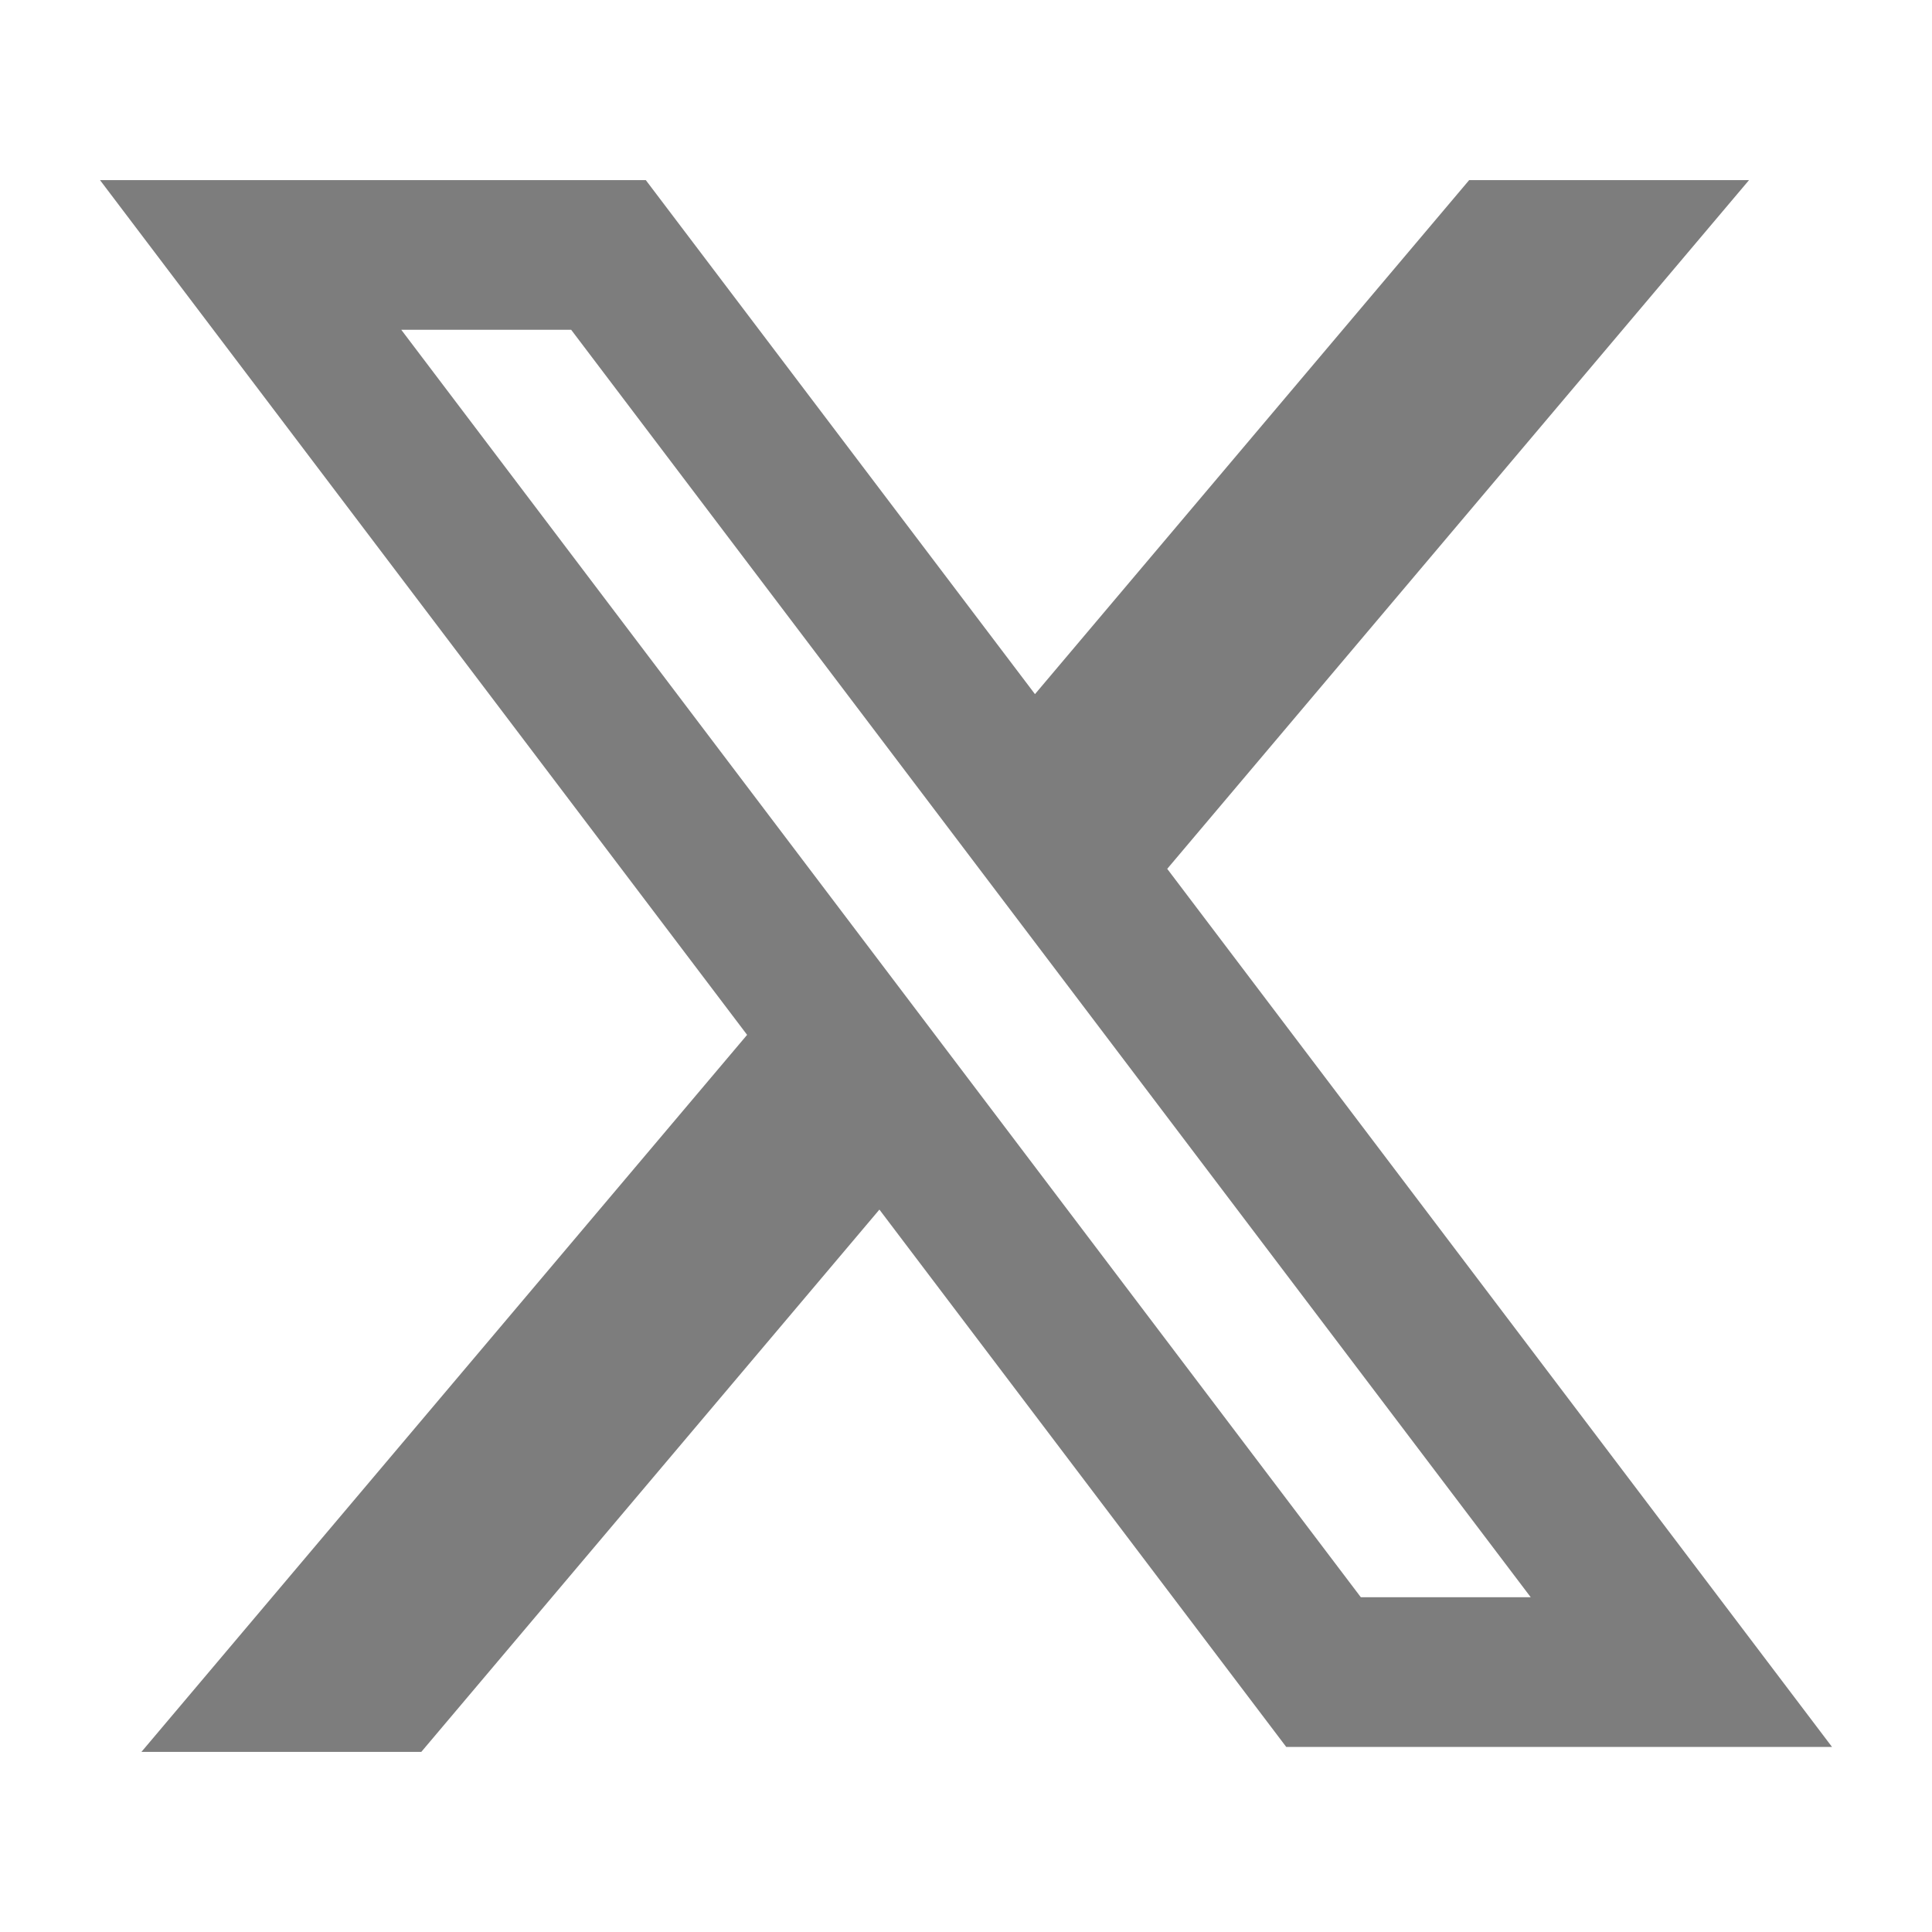
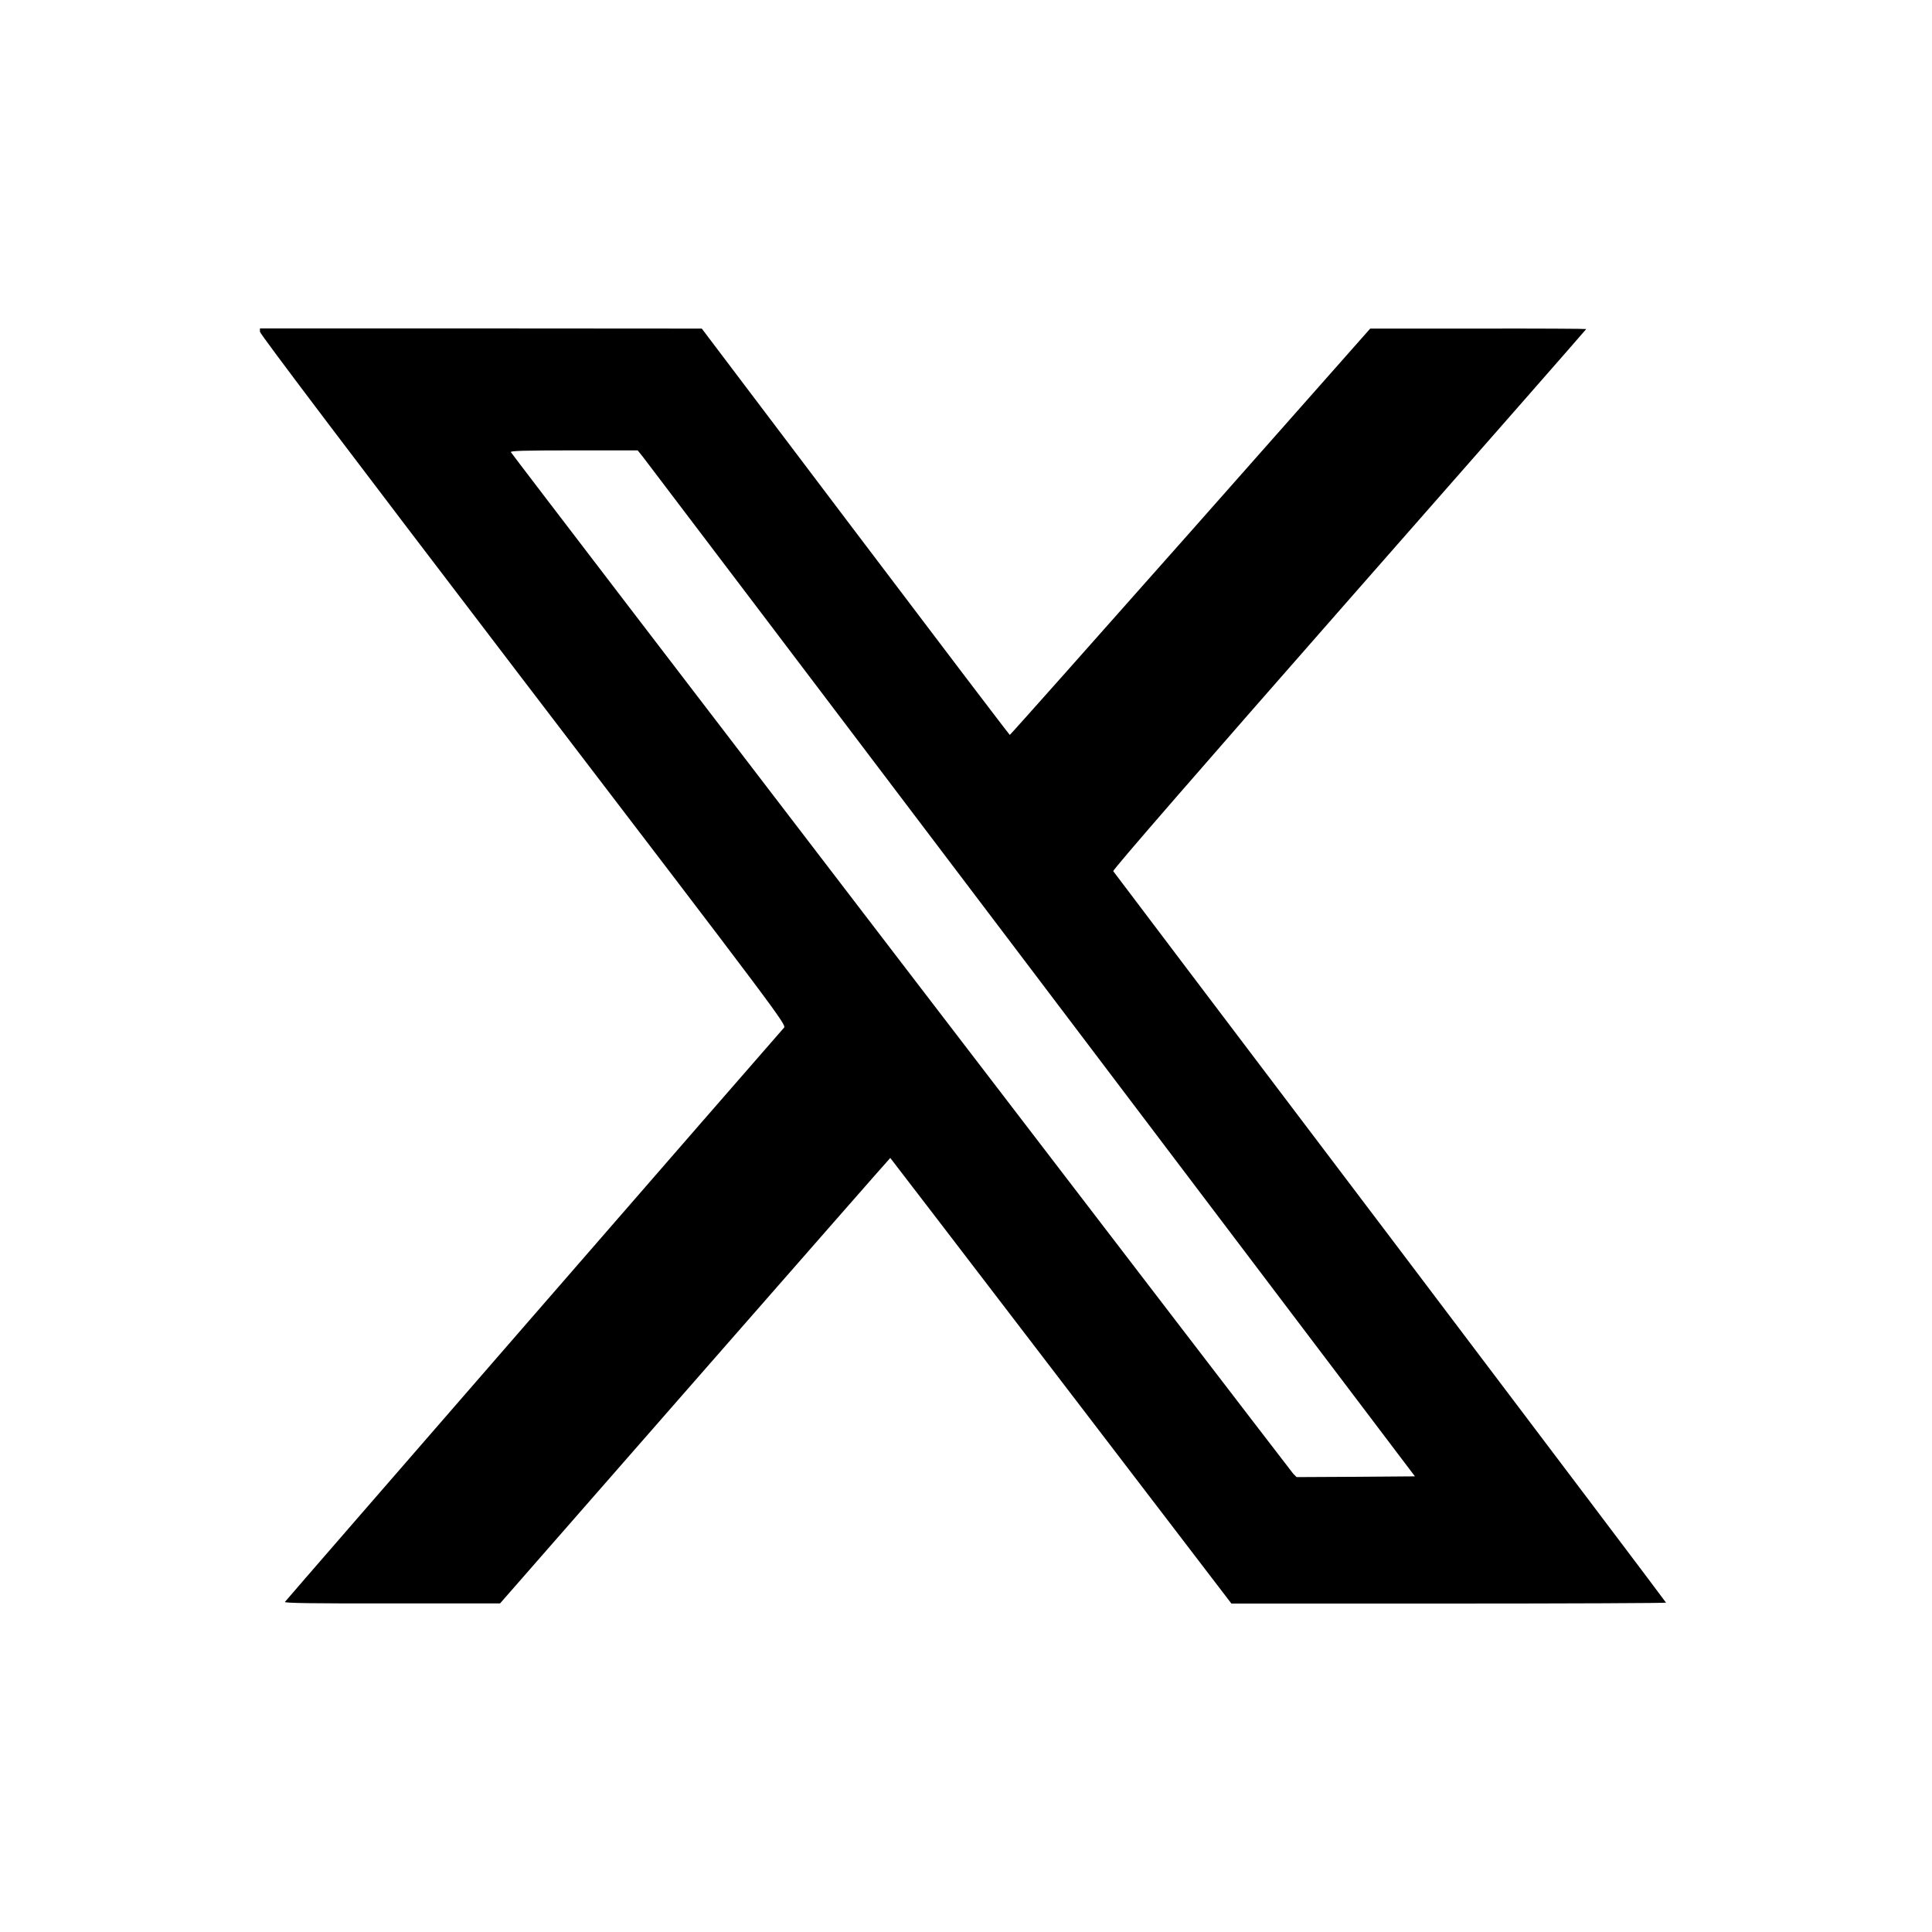
- <svg xmlns="http://www.w3.org/2000/svg" version="1.1" id="Layer_1" x="0px" y="0px" viewBox="0 0 500 500" style="enable-background:new 0 0 500 500;" xml:space="preserve">
-   <style type="text/css">
- 	.st0{fill:none;}
- 	.st1{fill-rule:evenodd;clip-rule:evenodd;fill:#7D7D7D;}
- </style>
-   <g>
-     <polygon class="st0" points="103.85,85.35 352.18,413.36 396.15,413.36 147.82,85.35  " />
-     <polygon class="st0" points="380.22,46.61 167.13,46.61 267.85,179.64  " />
-     <path class="st1" d="M302.08,224.85L452.65,46.61h-72.43L267.85,179.64L167.13,46.61H25.88l167.47,221.21L36.6,453.39h72.43   l118.56-140.35L332.87,452.1h141.25L301.78,224.46L302.08,224.85z M396.15,413.36h-43.97L103.85,85.35h43.97L396.15,413.36z" />
-   </g>
+ <svg xmlns="http://www.w3.org/2000/svg" viewBox="0 0 500 500">
+   <svg x="60" y="85" width="380" height="330" viewBox="0 0 938 847">
+     <g transform="translate(0,847) scale(0.1,-0.1)" fill="#000000" stroke="none">
+       <path d="M0 8448 c0 -15 621 -835 1749 -2313 1710 -2238 1749 -2290 1732 -2310 -98 -110 -3310 -3805 -3315 -3814 -5 -8 178 -11 711 -10 l718 0 1295 1480 c712 813 1295 1479 1297 1479 1 0 511 -666 1134 -1480 l1132 -1480 1444 0 c794 0 1443 3 1443 6 0 3 -825 1095 -1832 2427 -1008 1331 -1836 2426 -1840 2432 -5 8 590 692 1567 1805 866 985 1575 1794 1575 1796 0 2 -323 4 -717 3 l-718 0 -1194 -1350 c-657 -742 -1197 -1349 -1200 -1349 -3 0 -465 608 -1026 1350 l-1020 1349 -1467 1 -1468 0 0 -22z m2543 -830 c19 -24 1181 -1557 2582 -3408 l2547 -3365 -393 -3 -393 -2 -22 22 c-20 22 -5181 6758 -5197 6786 -7 9 80 12 417 12 l425 0 34 -42z" />
+     </g>
+   </svg>
</svg>
